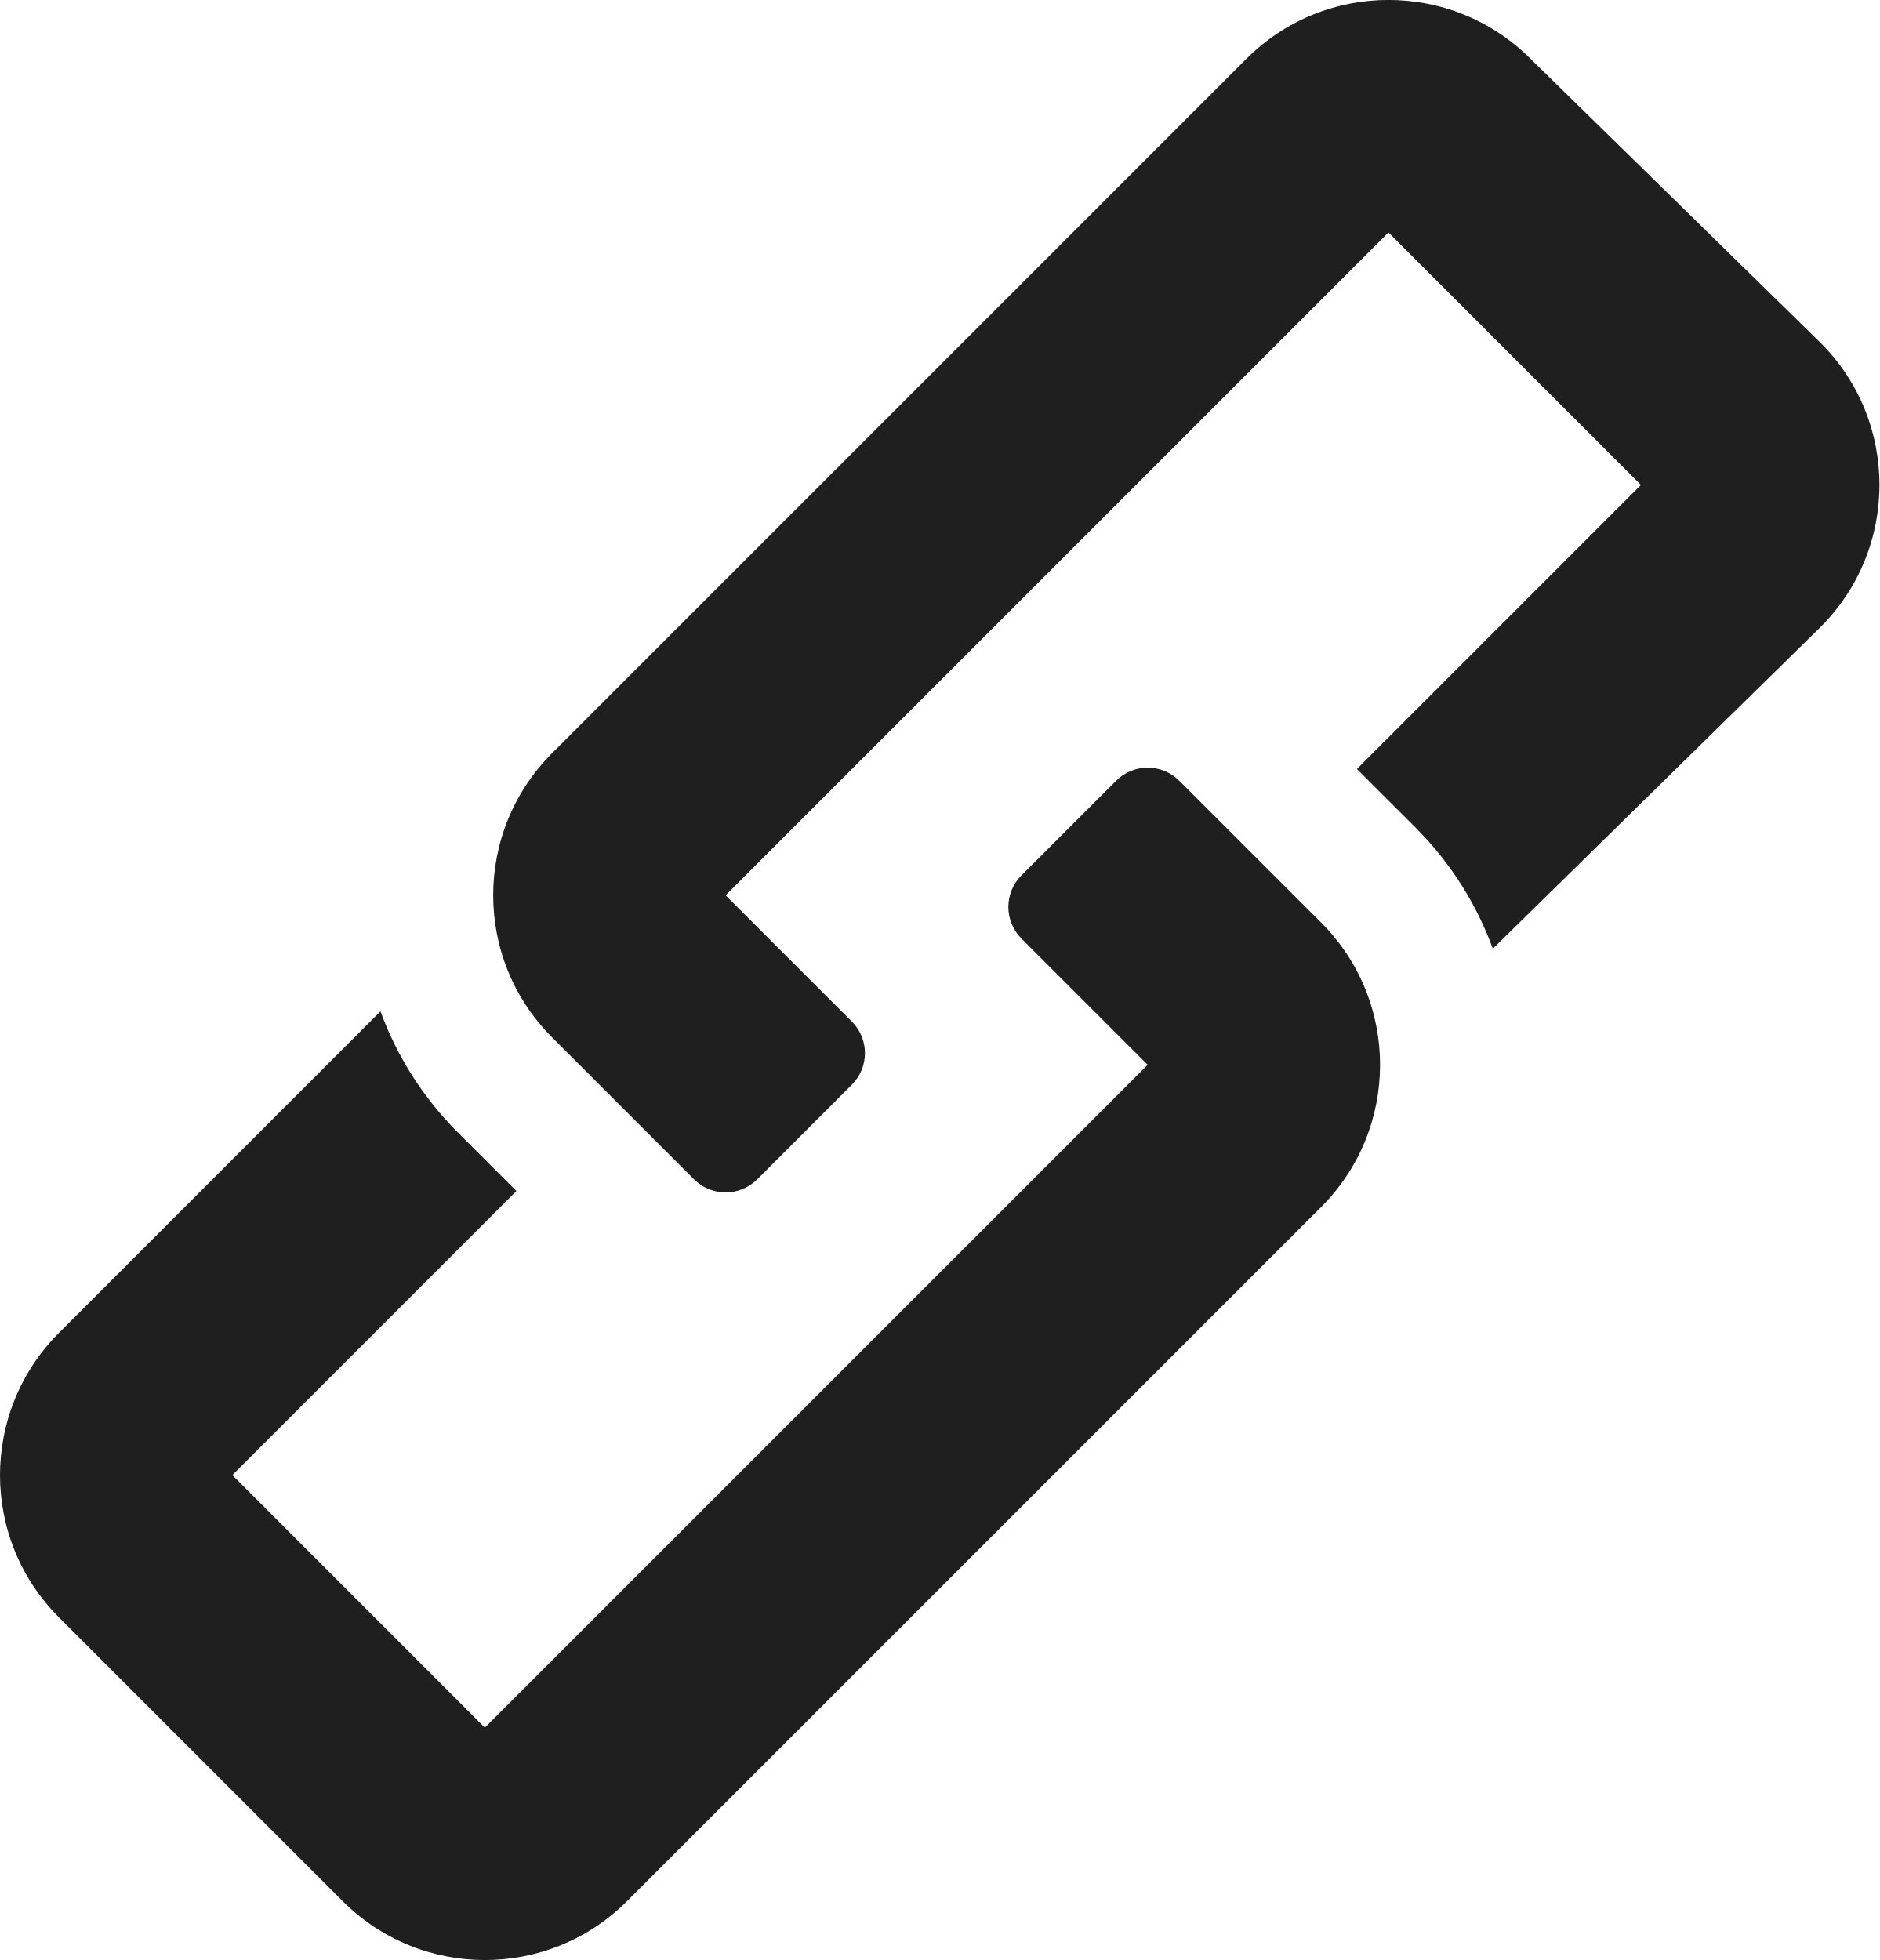
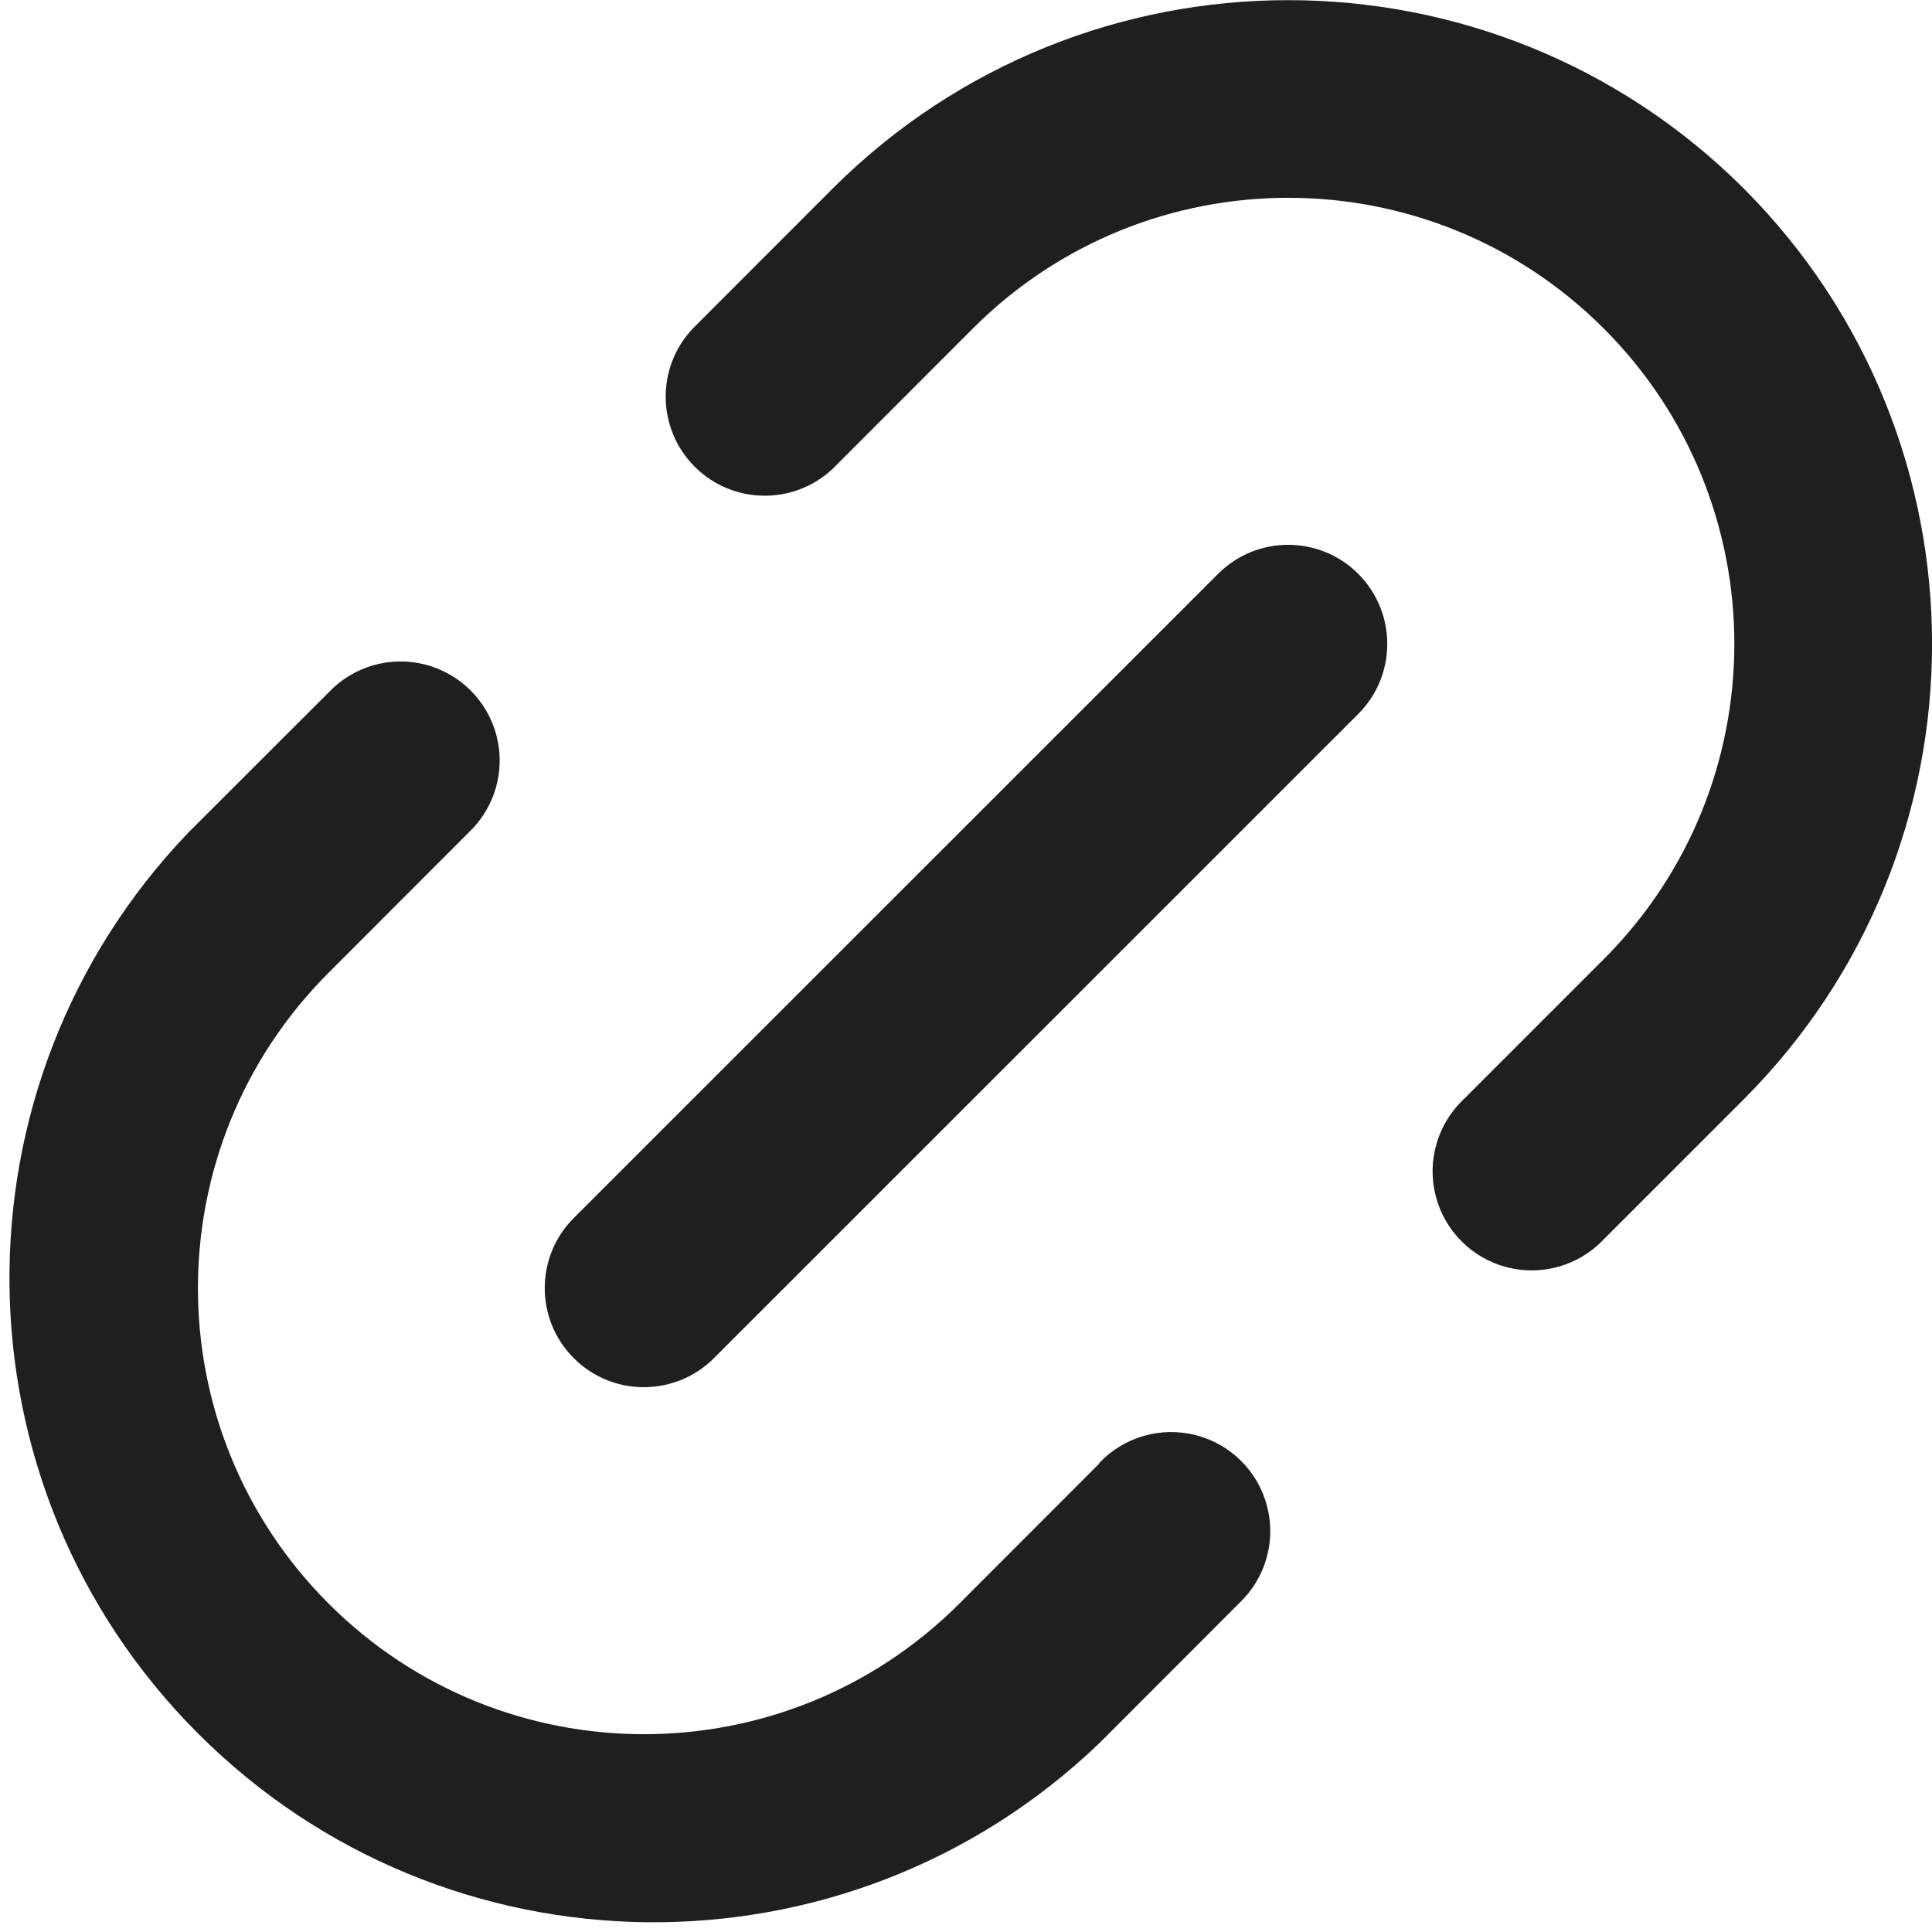
- <svg xmlns="http://www.w3.org/2000/svg" viewBox="0 0 46 47.97">
-   <defs>
-     <style>.cls-1 {fill: #1f1f1f;}</style>
-   </defs>
-   <g id="Layer_2" data-name="Layer 2">
-     <g id="Text">
-       <path class="cls-1" d="M44.56,8.392l-7.101-6.953a4.916,4.916,0,0,0-6.953,0L13.511,18.435a4.916,4.916,0,0,0,0,6.953l3.476,3.476a1.093,1.093,0,0,0,1.545,0l2.317-2.317a1.092,1.092,0,0,0,0-1.545l-3.09-3.09L33.982,5.689l6.18,6.18L33.21,18.821l1.446,1.445a8.14,8.14,0,0,1,1.881,2.953l8.023-7.875A4.916,4.916,0,0,0,44.56,8.392Z" />
-       <path class="cls-1" d="M28.862,19.108a1.092,1.092,0,0,0-1.545,0L24.999,21.425a1.093,1.093,0,0,0,0,1.545l.772.773,2.318,2.317-9.27,9.27-6.953,6.953L8.777,39.193l-3.09-3.09,6.952-6.953-.386-.386-.001-.002L11.194,27.704a8.135,8.135,0,0,1-1.882-2.952L1.438,32.627a4.922,4.922,0,0,0,0,6.953l6.952,6.953a4.922,4.922,0,0,0,6.953,0l8.509-8.509,8.487-8.487a4.922,4.922,0,0,0,0-6.953Z" />
-     </g>
-   </g>
+ <svg xmlns="http://www.w3.org/2000/svg" data-name="Component 10 – 110" width="14" height="14">
+   <path data-name="Path 533" d="M12.635 1.365a4.674 4.674 0 00-6.6 0L5.02 2.381a.718.718 0 001.015 1.015L7.05 2.38a3.232 3.232 0 114.571 4.571l-1.015 1.015a.718.718 0 101.015 1.015l1.015-1.015a4.673 4.673 0 00-.001-6.601zm-4.668 9.239L6.952 11.62a3.232 3.232 0 01-4.571-4.571l1.015-1.016a.718.718 0 10-1.015-1.015L1.365 6.033a4.668 4.668 0 006.6 6.6l1.015-1.016a.718.718 0 10-1.015-1.015zm.86-6.446L4.158 8.826a.718.718 0 101.015 1.016l4.669-4.668a.718.718 0 00-1.015-1.016z" fill="#1f1f1f" />
</svg>
